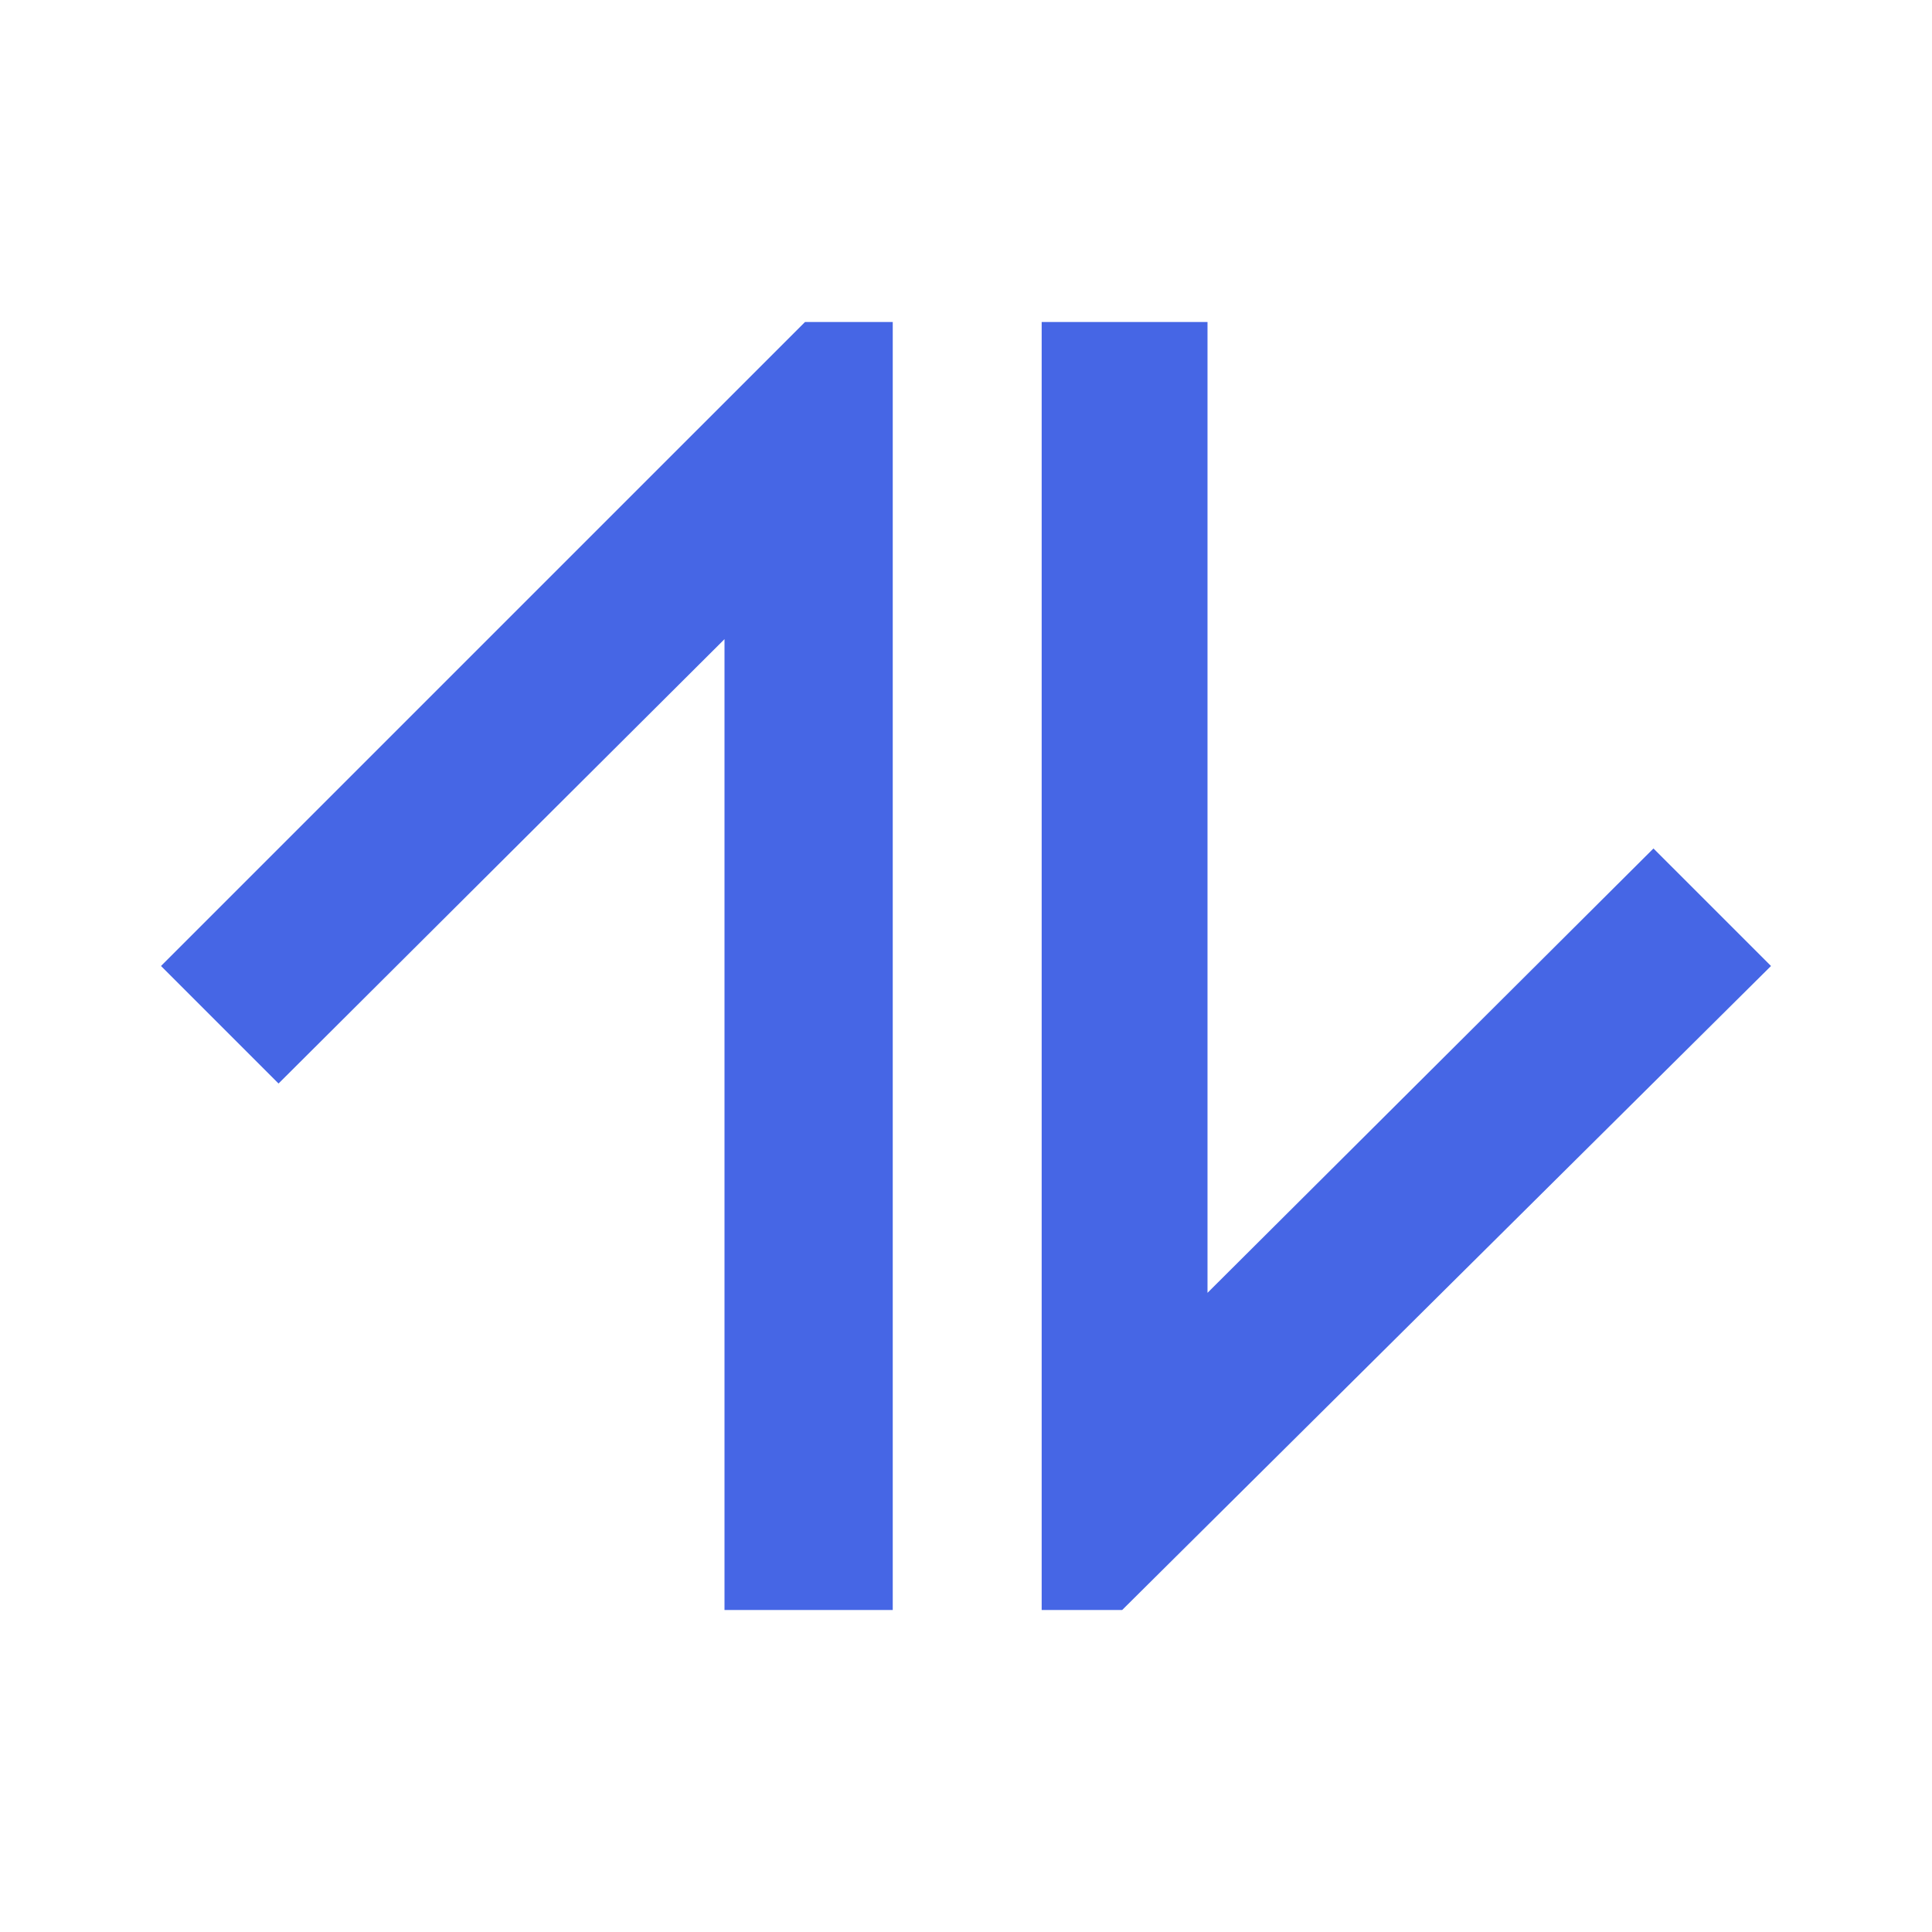
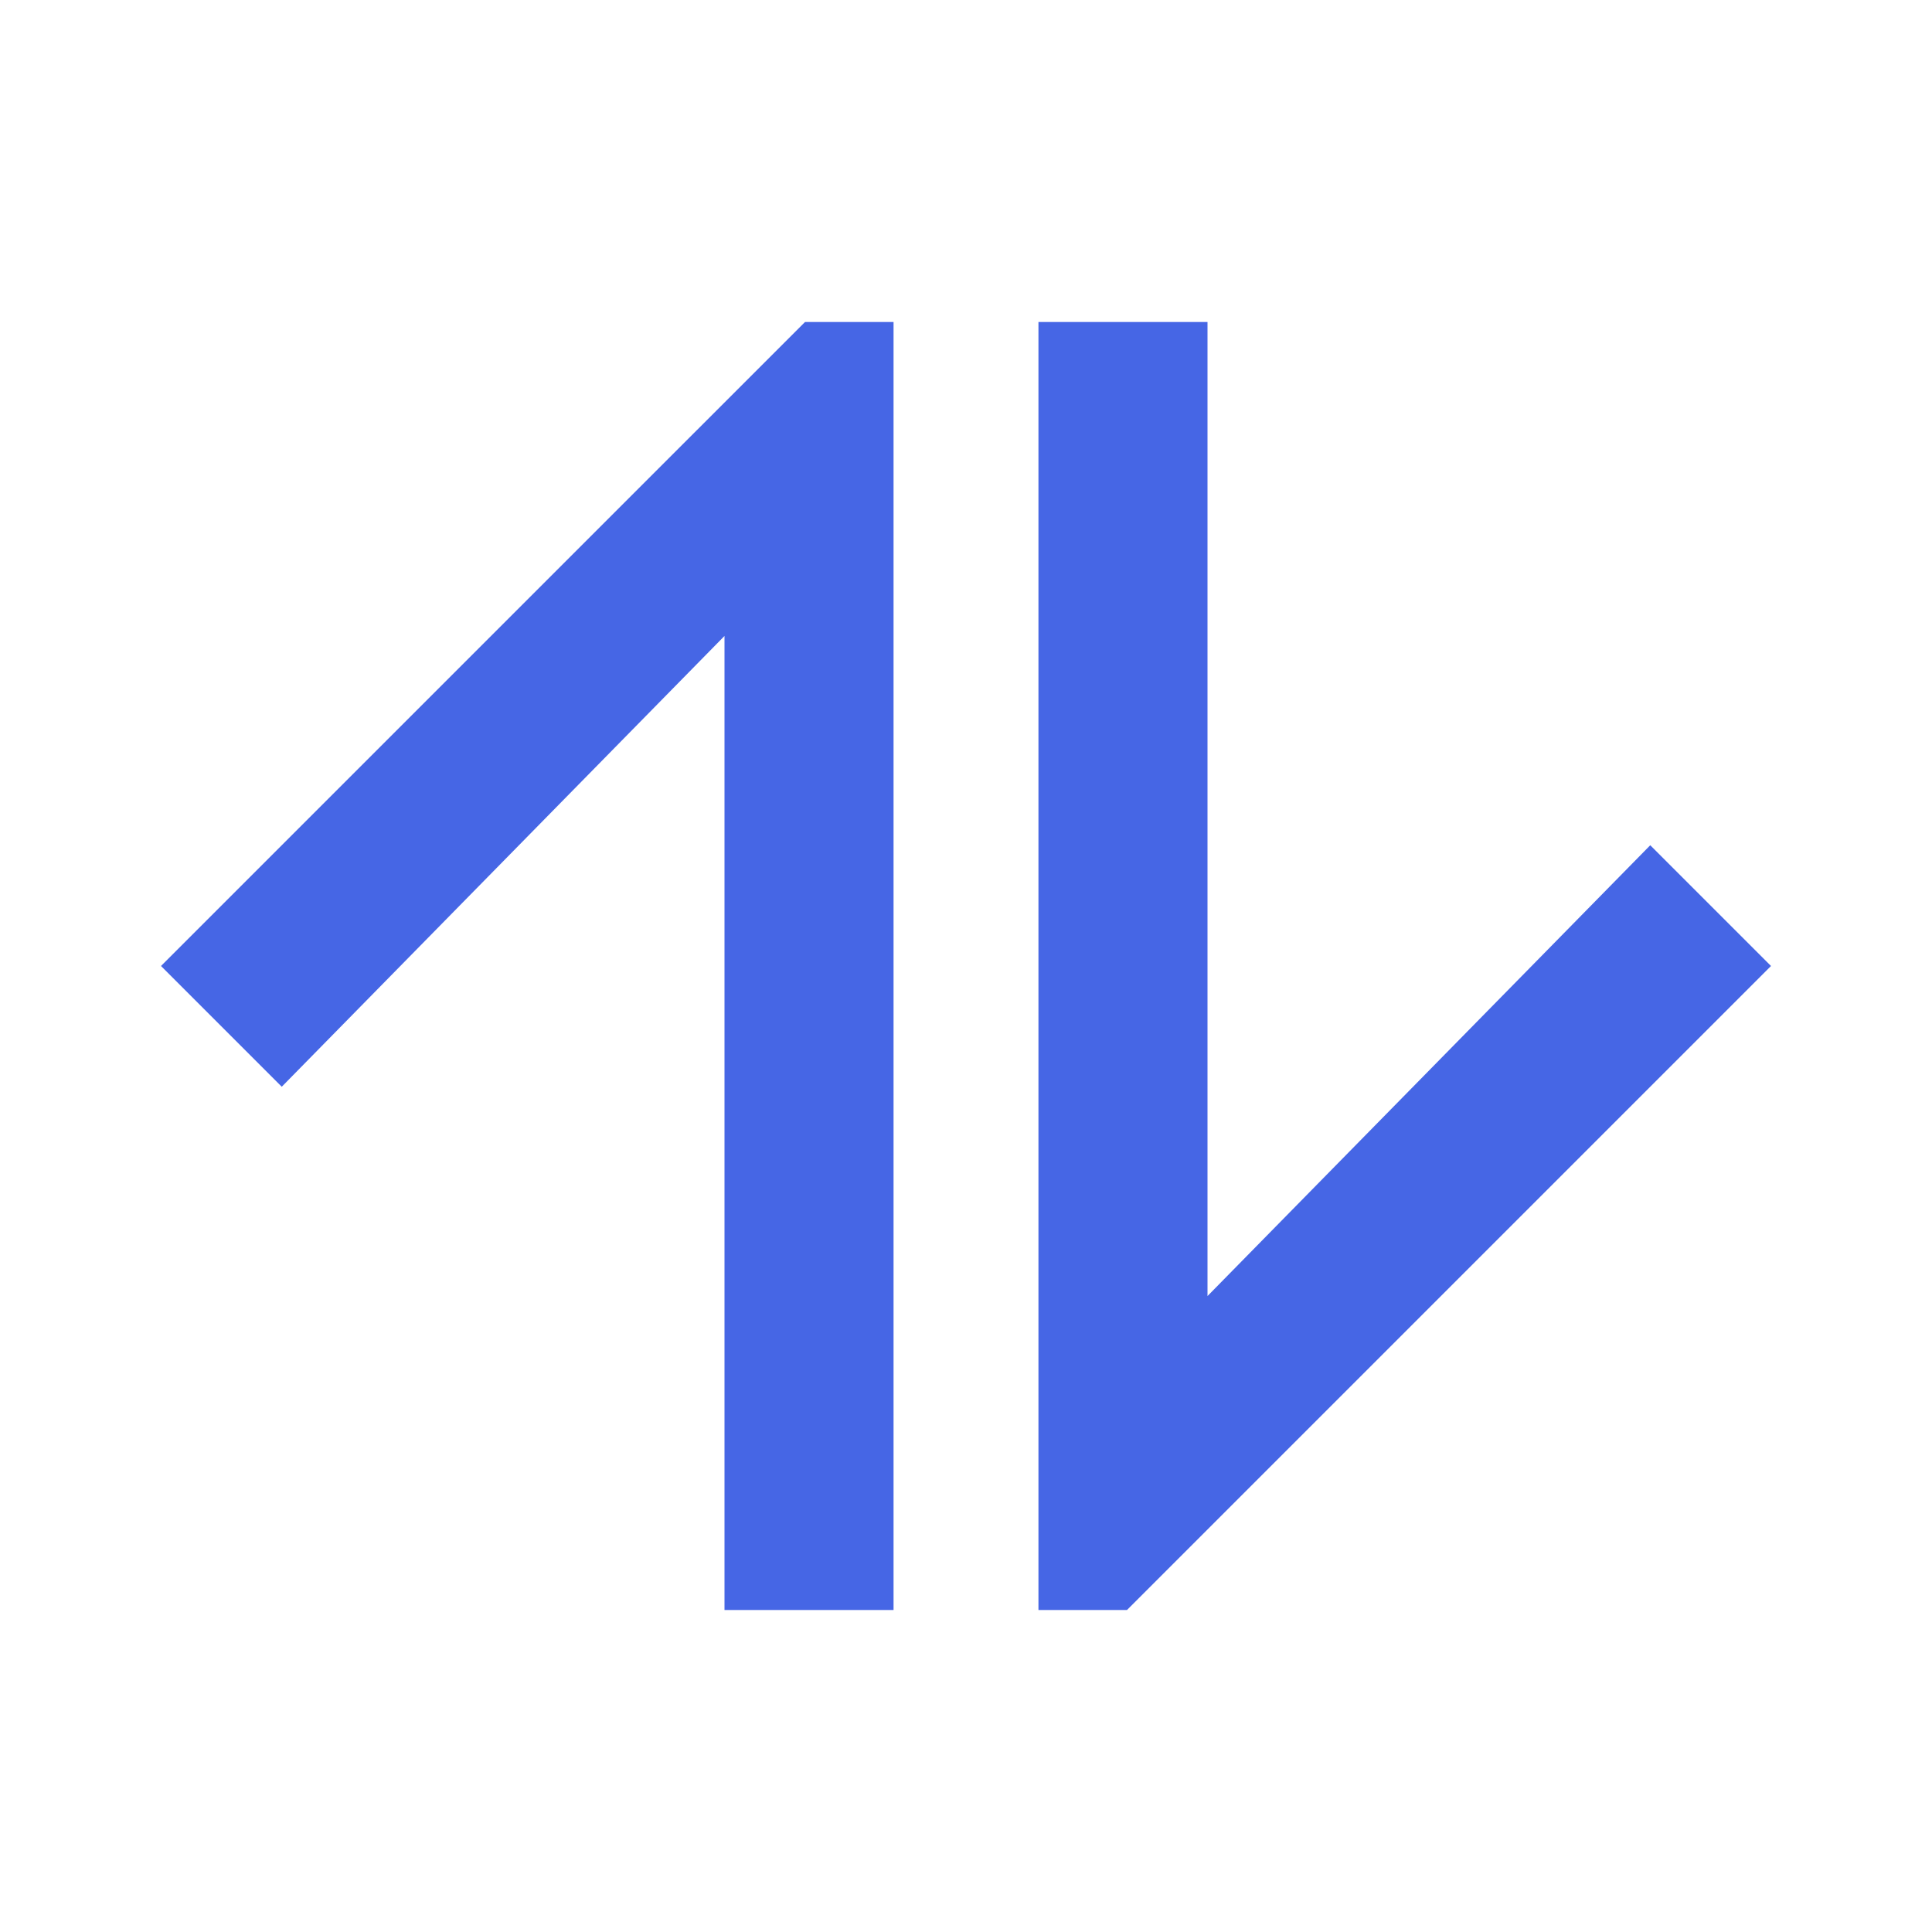
- <svg xmlns="http://www.w3.org/2000/svg" id="레이어_1" data-name="레이어 1" viewBox="0 0 24 24">
-   <defs>
-     <style>.cls-1{fill:none;}.cls-2{clip-path:url(#clip-path);}.cls-3{fill:#4666e5;}</style>
-     <clipPath id="clip-path">
-       <rect class="cls-1" width="24" height="24" />
-     </clipPath>
-   </defs>
-   <g class="cls-2">
-     <g id="그룹_585" data-name="그룹 585">
-       <g id="Backward_arrow" data-name="Backward arrow">
-         <path id="패스_10" data-name="패스 10" class="cls-3" d="M2,12l1.46,1.46L9,7.94V20h2.09V4H10Z" />
-       </g>
-       <g id="Backward_arrow-2" data-name="Backward arrow-2">
-         <path id="패스_10-2" data-name="패스 10-2" class="cls-3" d="M22,12l-1.46-1.46L15,16.06V4H12.94V20h1Z" />
-       </g>
-     </g>
-   </g>
+ <svg xmlns="http://www.w3.org/2000/svg" version="1.1" id="레이어_1" x="0px" y="0px" viewBox="0 0 24 24" enable-background="new 0 0 24 24" xml:space="preserve">
+   <polygon fill="#4666E5" points="11.1,4 11.1,20 9,20 9,7.9 3.5,13.5 2,12 10,4 " />
+   <polygon fill="#4666E5" points="12.9,4 12.9,20 14,20 22,12 20.5,10.5 15,16.1 15,4 " />
</svg>
